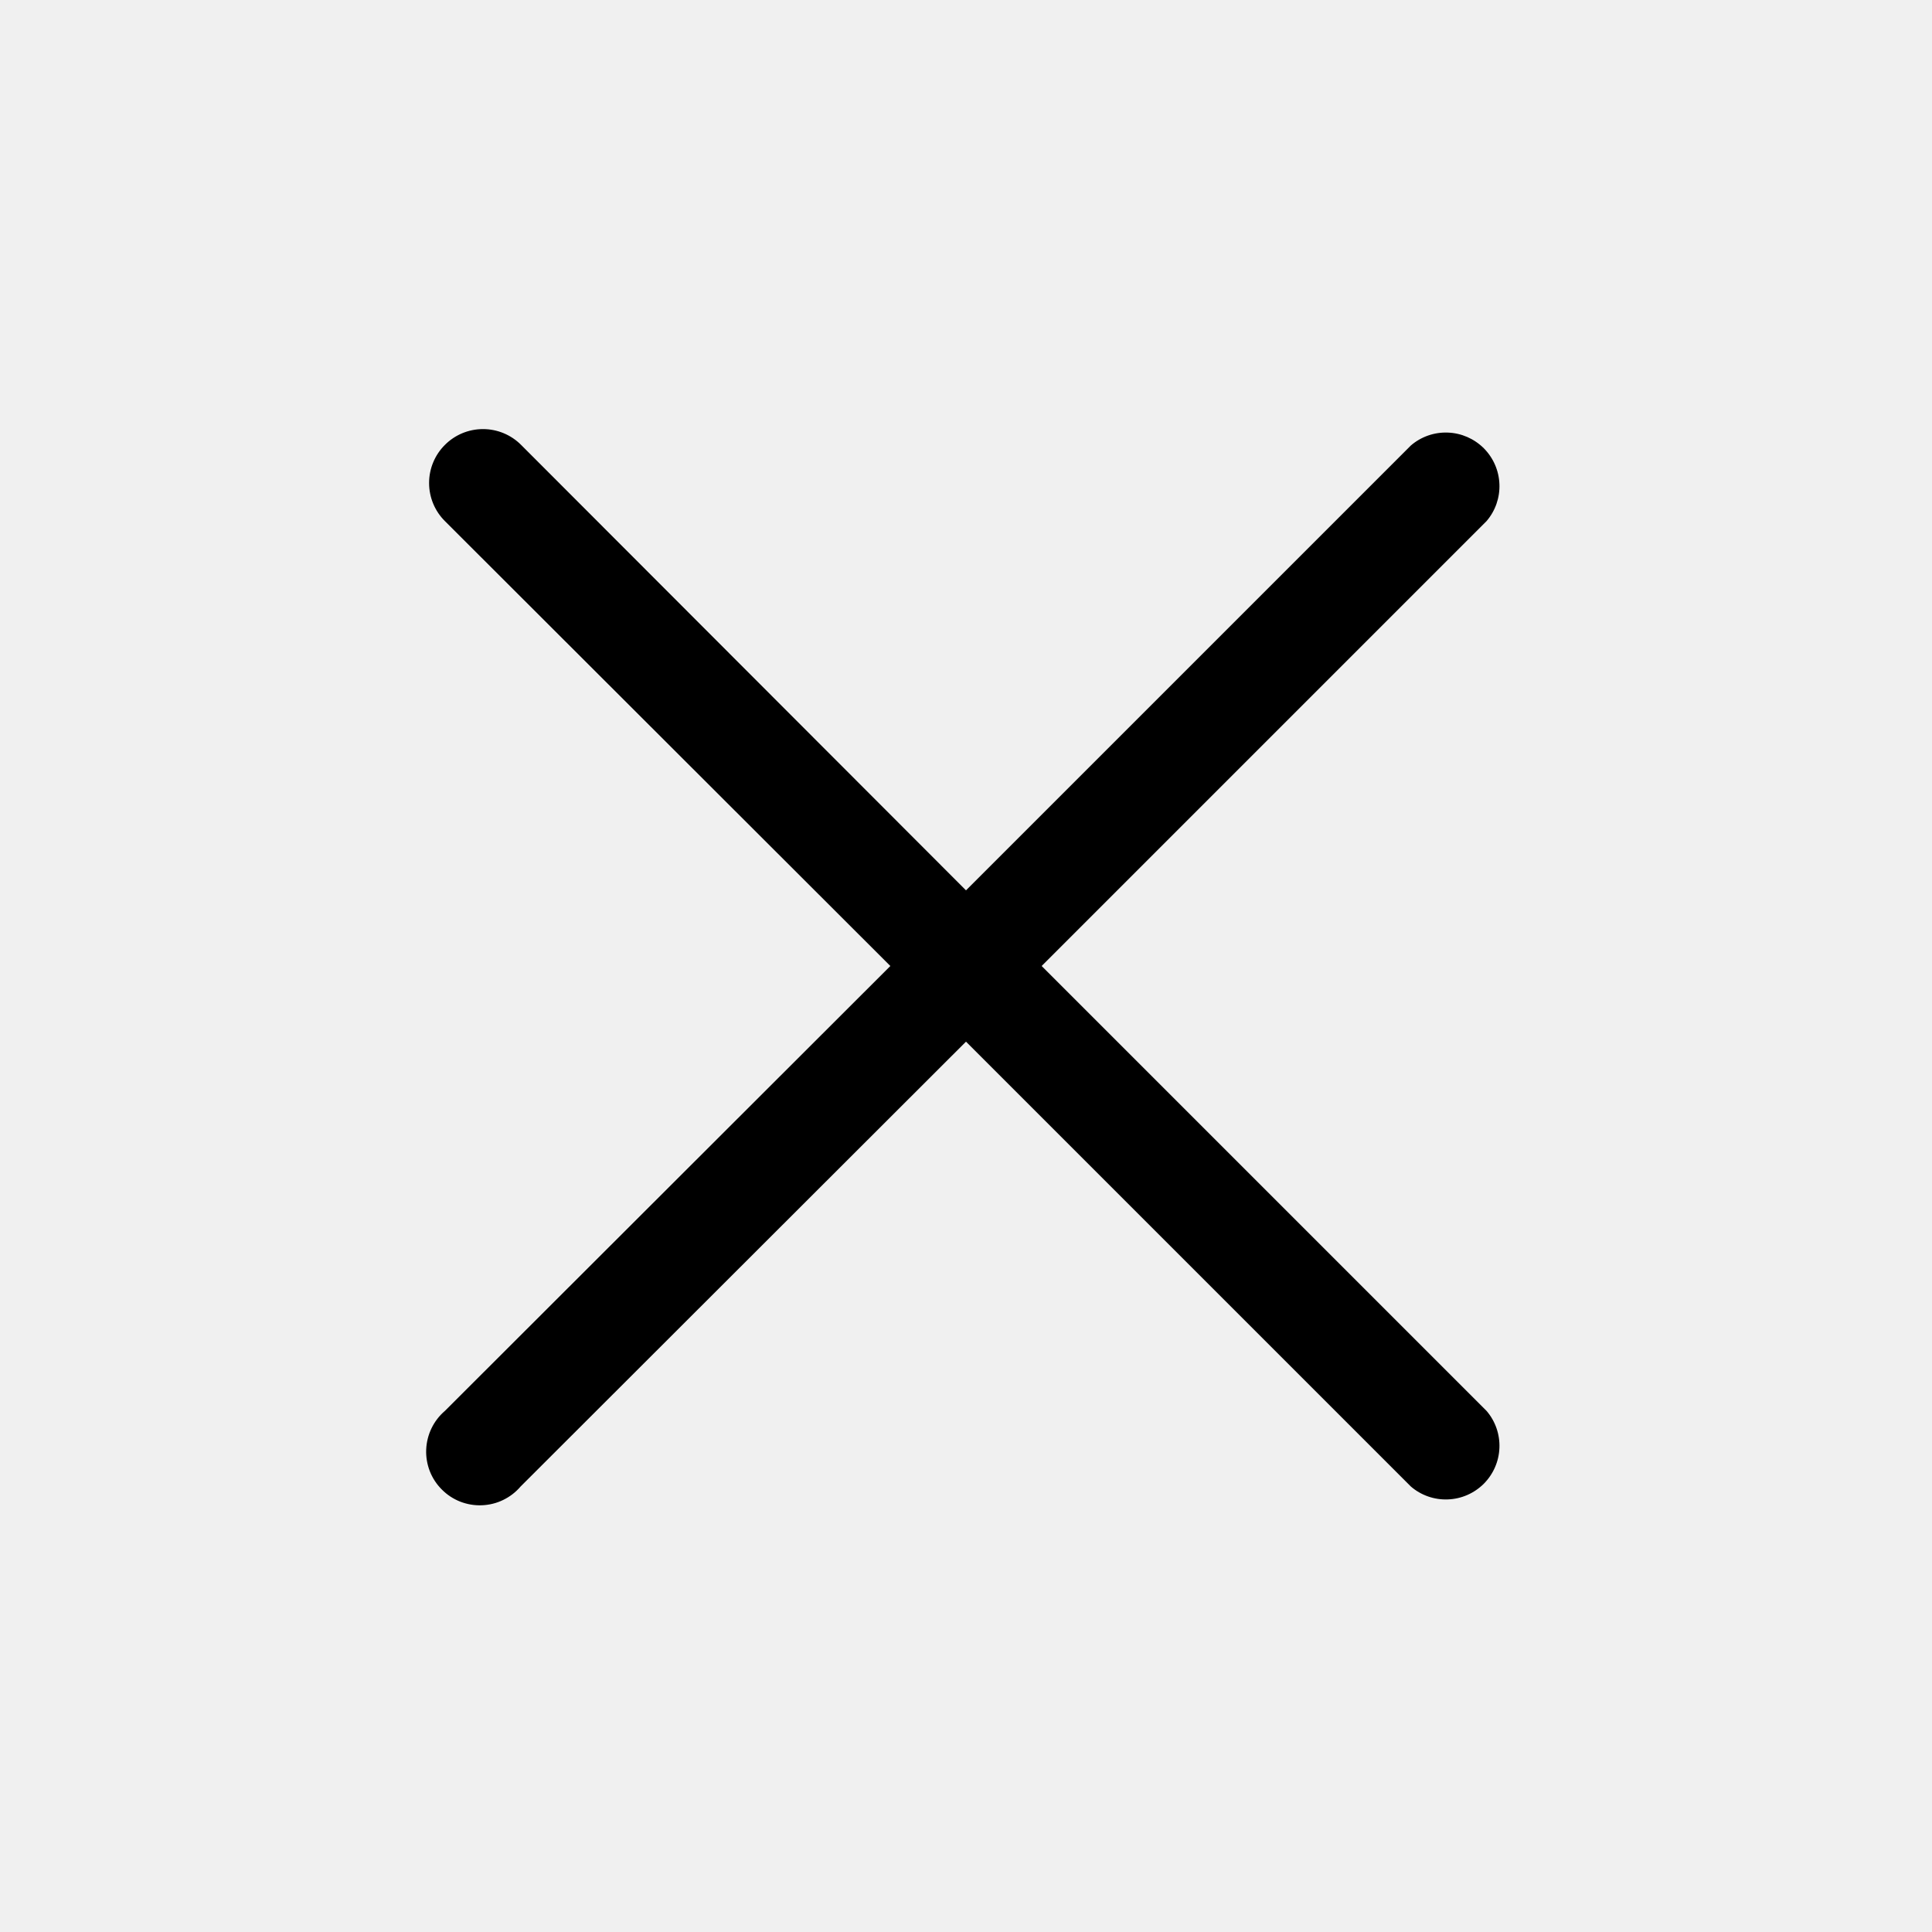
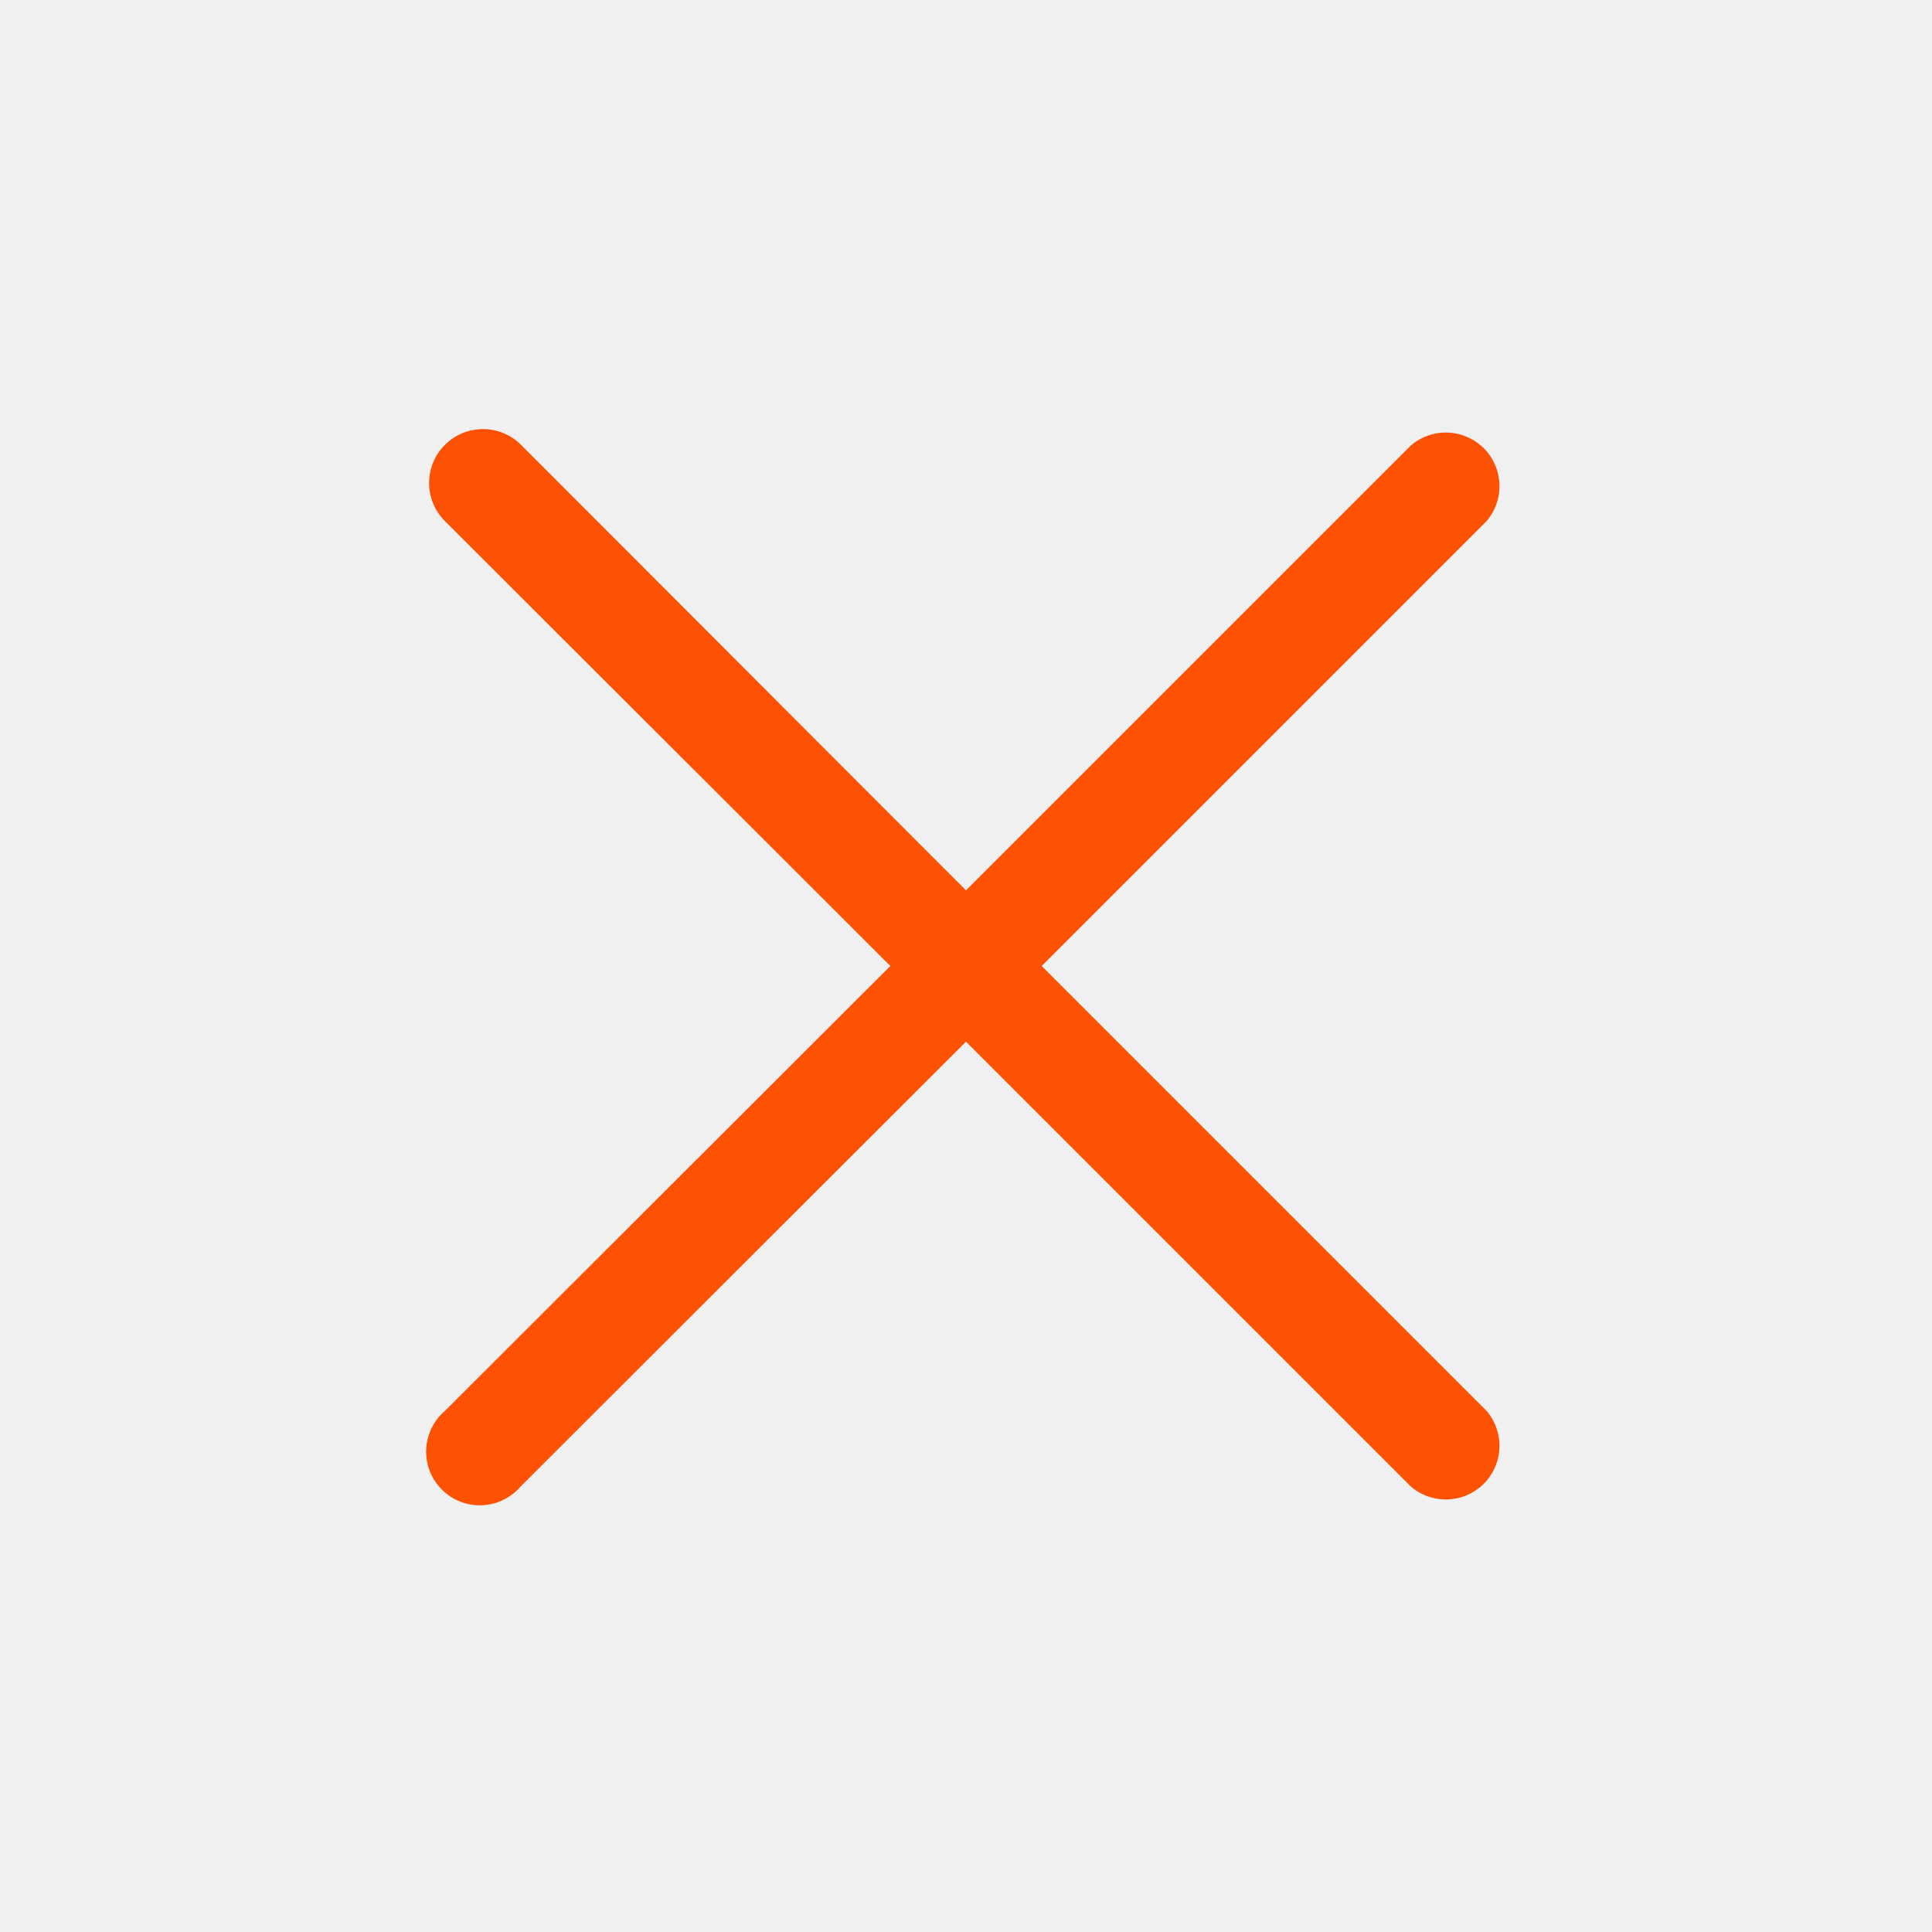
<svg xmlns="http://www.w3.org/2000/svg" width="32" height="32" viewBox="0 0 32 32" fill="none">
-   <g clip-path="url(#clip0_3319_6343)">
-     <path d="M17.253 16L24.622 8.631C24.768 8.461 24.844 8.242 24.835 8.019C24.827 7.795 24.734 7.583 24.576 7.424C24.417 7.266 24.205 7.173 23.981 7.165C23.758 7.156 23.539 7.232 23.369 7.378L16 14.747L8.631 7.369C8.464 7.201 8.237 7.107 8 7.107C7.763 7.107 7.536 7.201 7.369 7.369C7.201 7.536 7.107 7.763 7.107 8C7.107 8.237 7.201 8.464 7.369 8.631L14.747 16L7.369 23.369C7.276 23.448 7.2 23.547 7.147 23.657C7.094 23.767 7.064 23.887 7.059 24.01C7.054 24.132 7.075 24.254 7.119 24.368C7.164 24.482 7.232 24.586 7.319 24.672C7.405 24.759 7.509 24.827 7.623 24.872C7.737 24.916 7.859 24.937 7.981 24.932C8.104 24.927 8.224 24.898 8.334 24.844C8.444 24.791 8.543 24.715 8.622 24.622L16 17.253L23.369 24.622C23.539 24.768 23.758 24.844 23.981 24.835C24.205 24.827 24.417 24.734 24.576 24.576C24.734 24.417 24.827 24.205 24.835 23.981C24.844 23.758 24.768 23.539 24.622 23.369L17.253 16Z" fill="black" />
-   </g>
-   <defs>
-     <clipPath id="clip0_3319_6343">
-       <rect width="32" height="32" fill="white" />
-     </clipPath>
-   </defs>
+   <path d="M17.253 16L24.622 8.631C24.768 8.461 24.844 8.242 24.835 8.019C24.827 7.795 24.734 7.583 24.576 7.424C24.417 7.266 24.205 7.173 23.981 7.165C23.758 7.156 23.539 7.232 23.369 7.378L16 14.747L8.631 7.369C8.464 7.201 8.237 7.107 8 7.107C7.763 7.107 7.536 7.201 7.369 7.369C7.201 7.536 7.107 7.763 7.107 8C7.107 8.237 7.201 8.464 7.369 8.631L14.747 16L7.369 23.369C7.276 23.448 7.2 23.547 7.147 23.657C7.094 23.767 7.064 23.887 7.059 24.01C7.054 24.132 7.075 24.254 7.119 24.368C7.164 24.482 7.232 24.586 7.319 24.672C7.405 24.759 7.509 24.827 7.623 24.872C7.737 24.916 7.859 24.937 7.981 24.932C8.104 24.927 8.224 24.898 8.334 24.844C8.444 24.791 8.543 24.715 8.622 24.622L16 17.253L23.369 24.622C23.539 24.768 23.758 24.844 23.981 24.835C24.205 24.827 24.417 24.734 24.576 24.576C24.734 24.417 24.827 24.205 24.835 23.981C24.844 23.758 24.768 23.539 24.622 23.369L17.253 16Z" fill="#FD5103" />
</svg>
